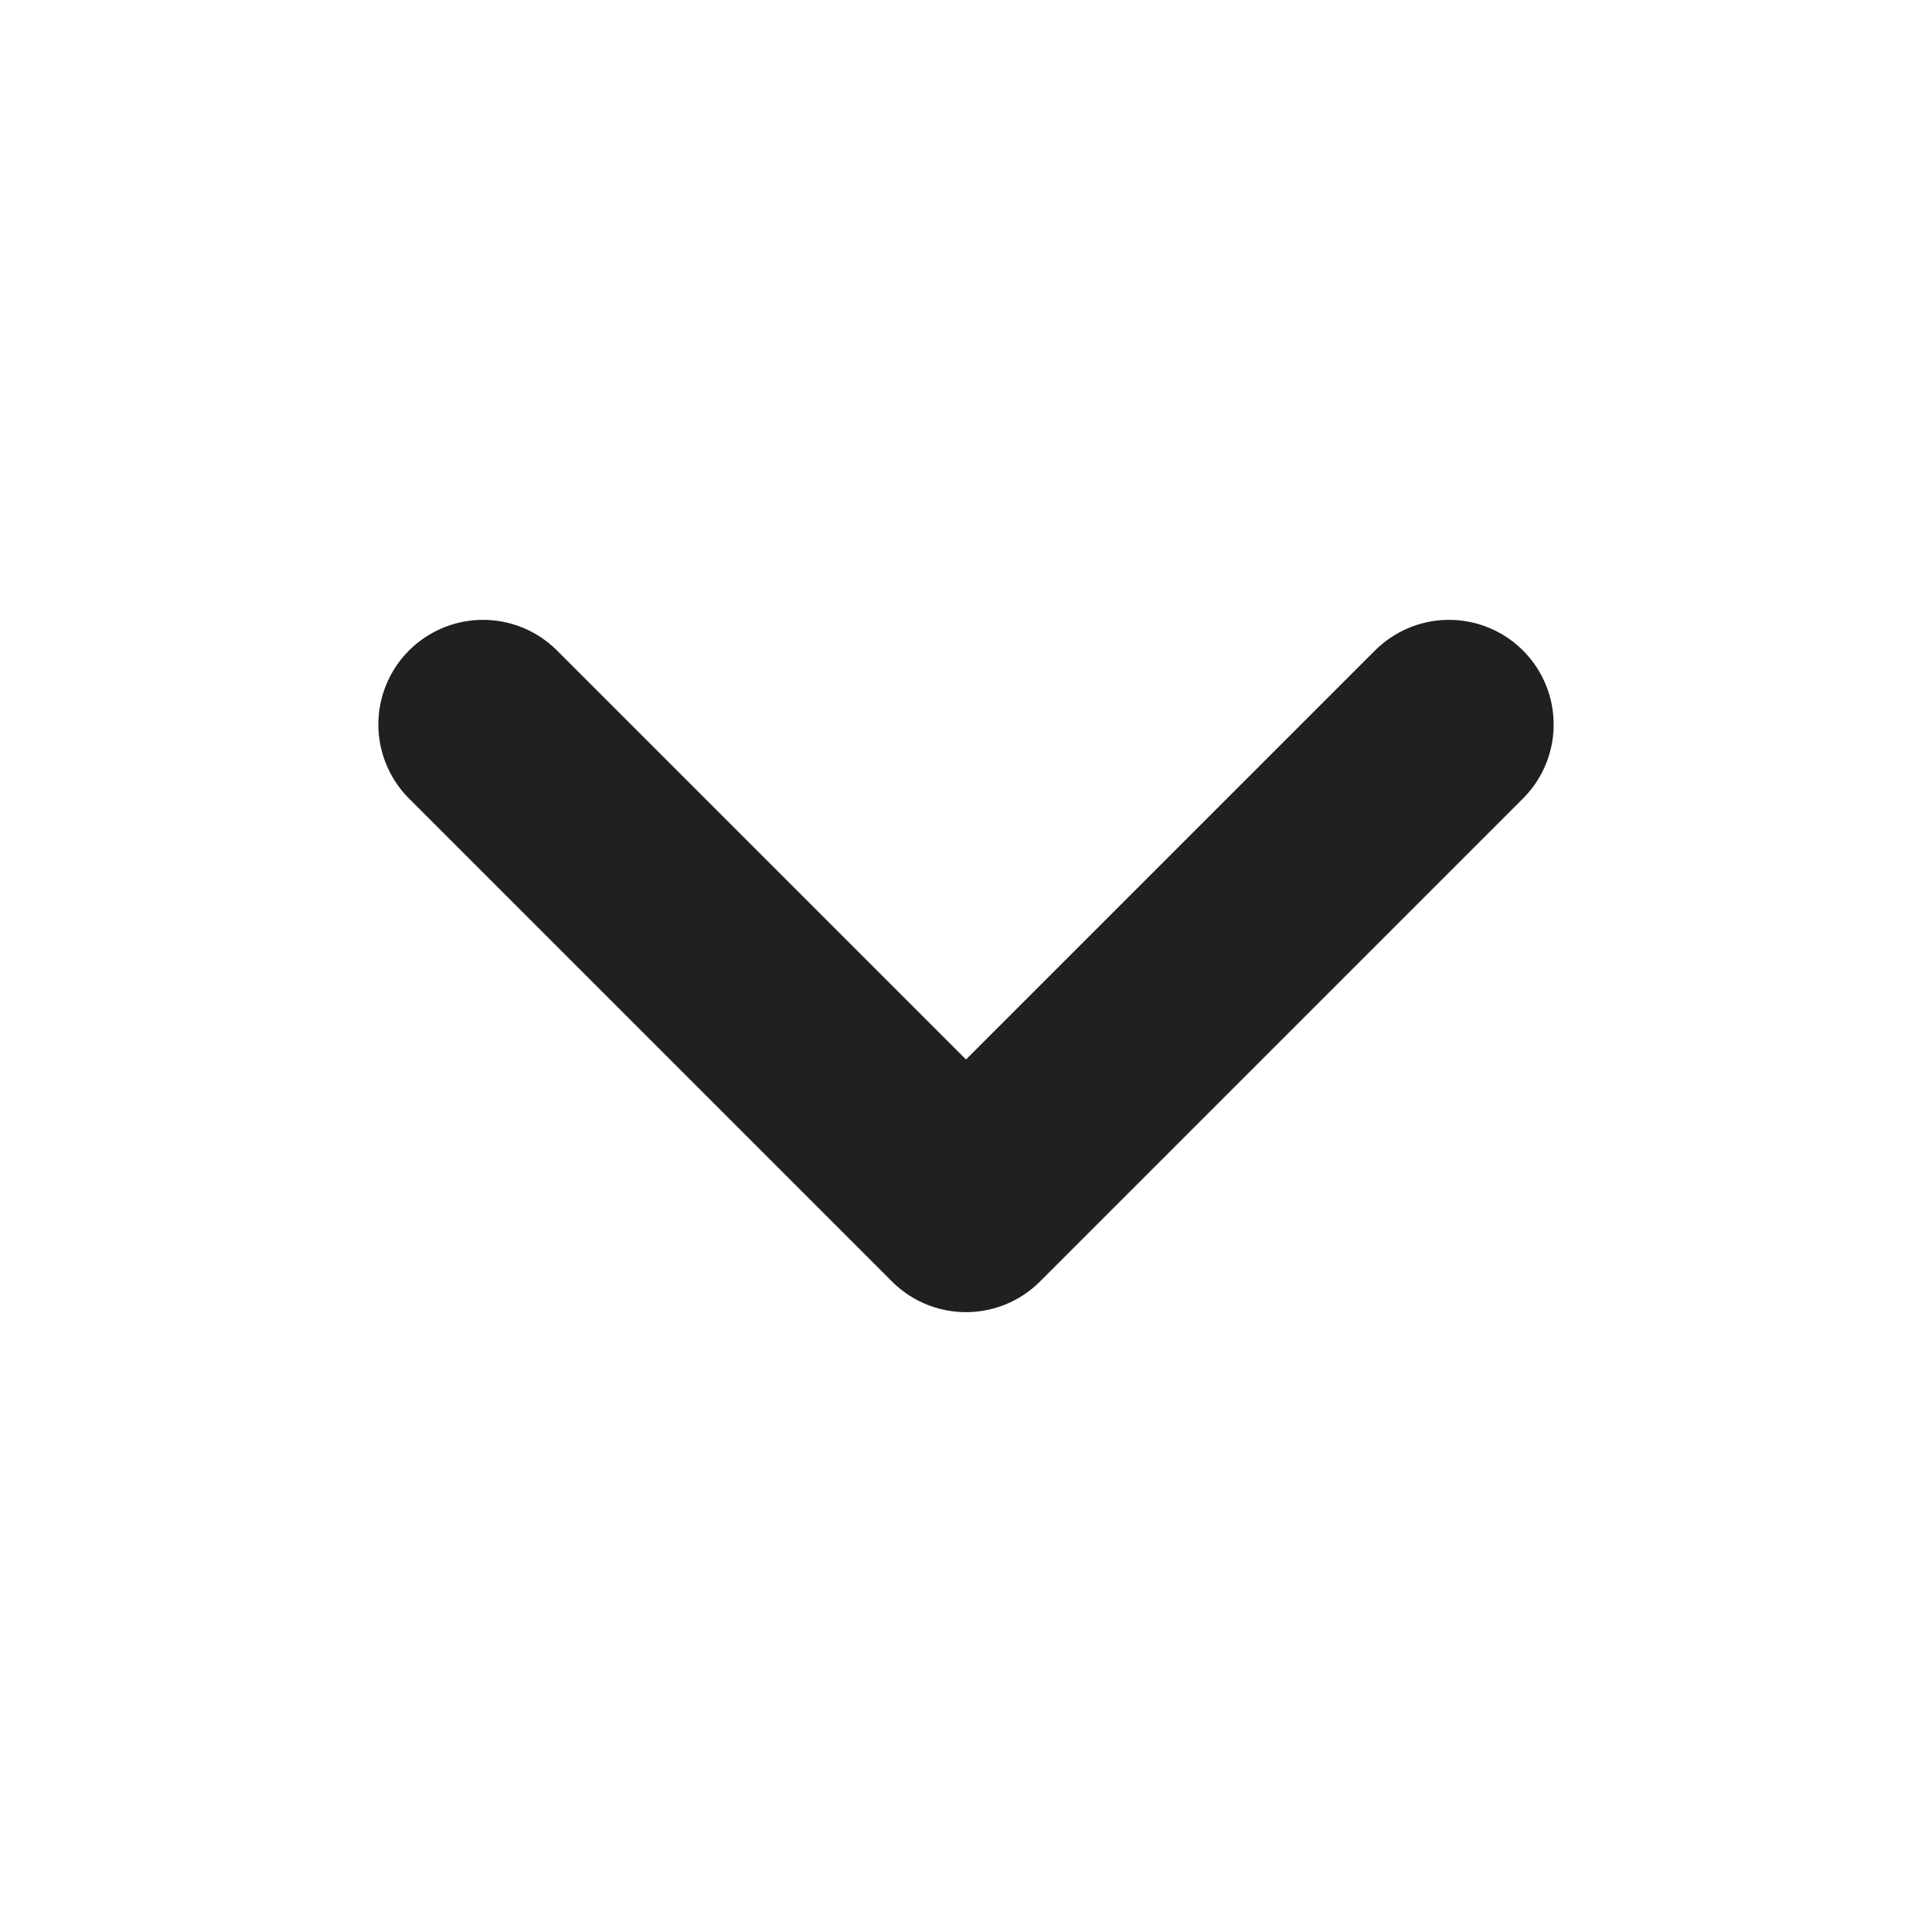
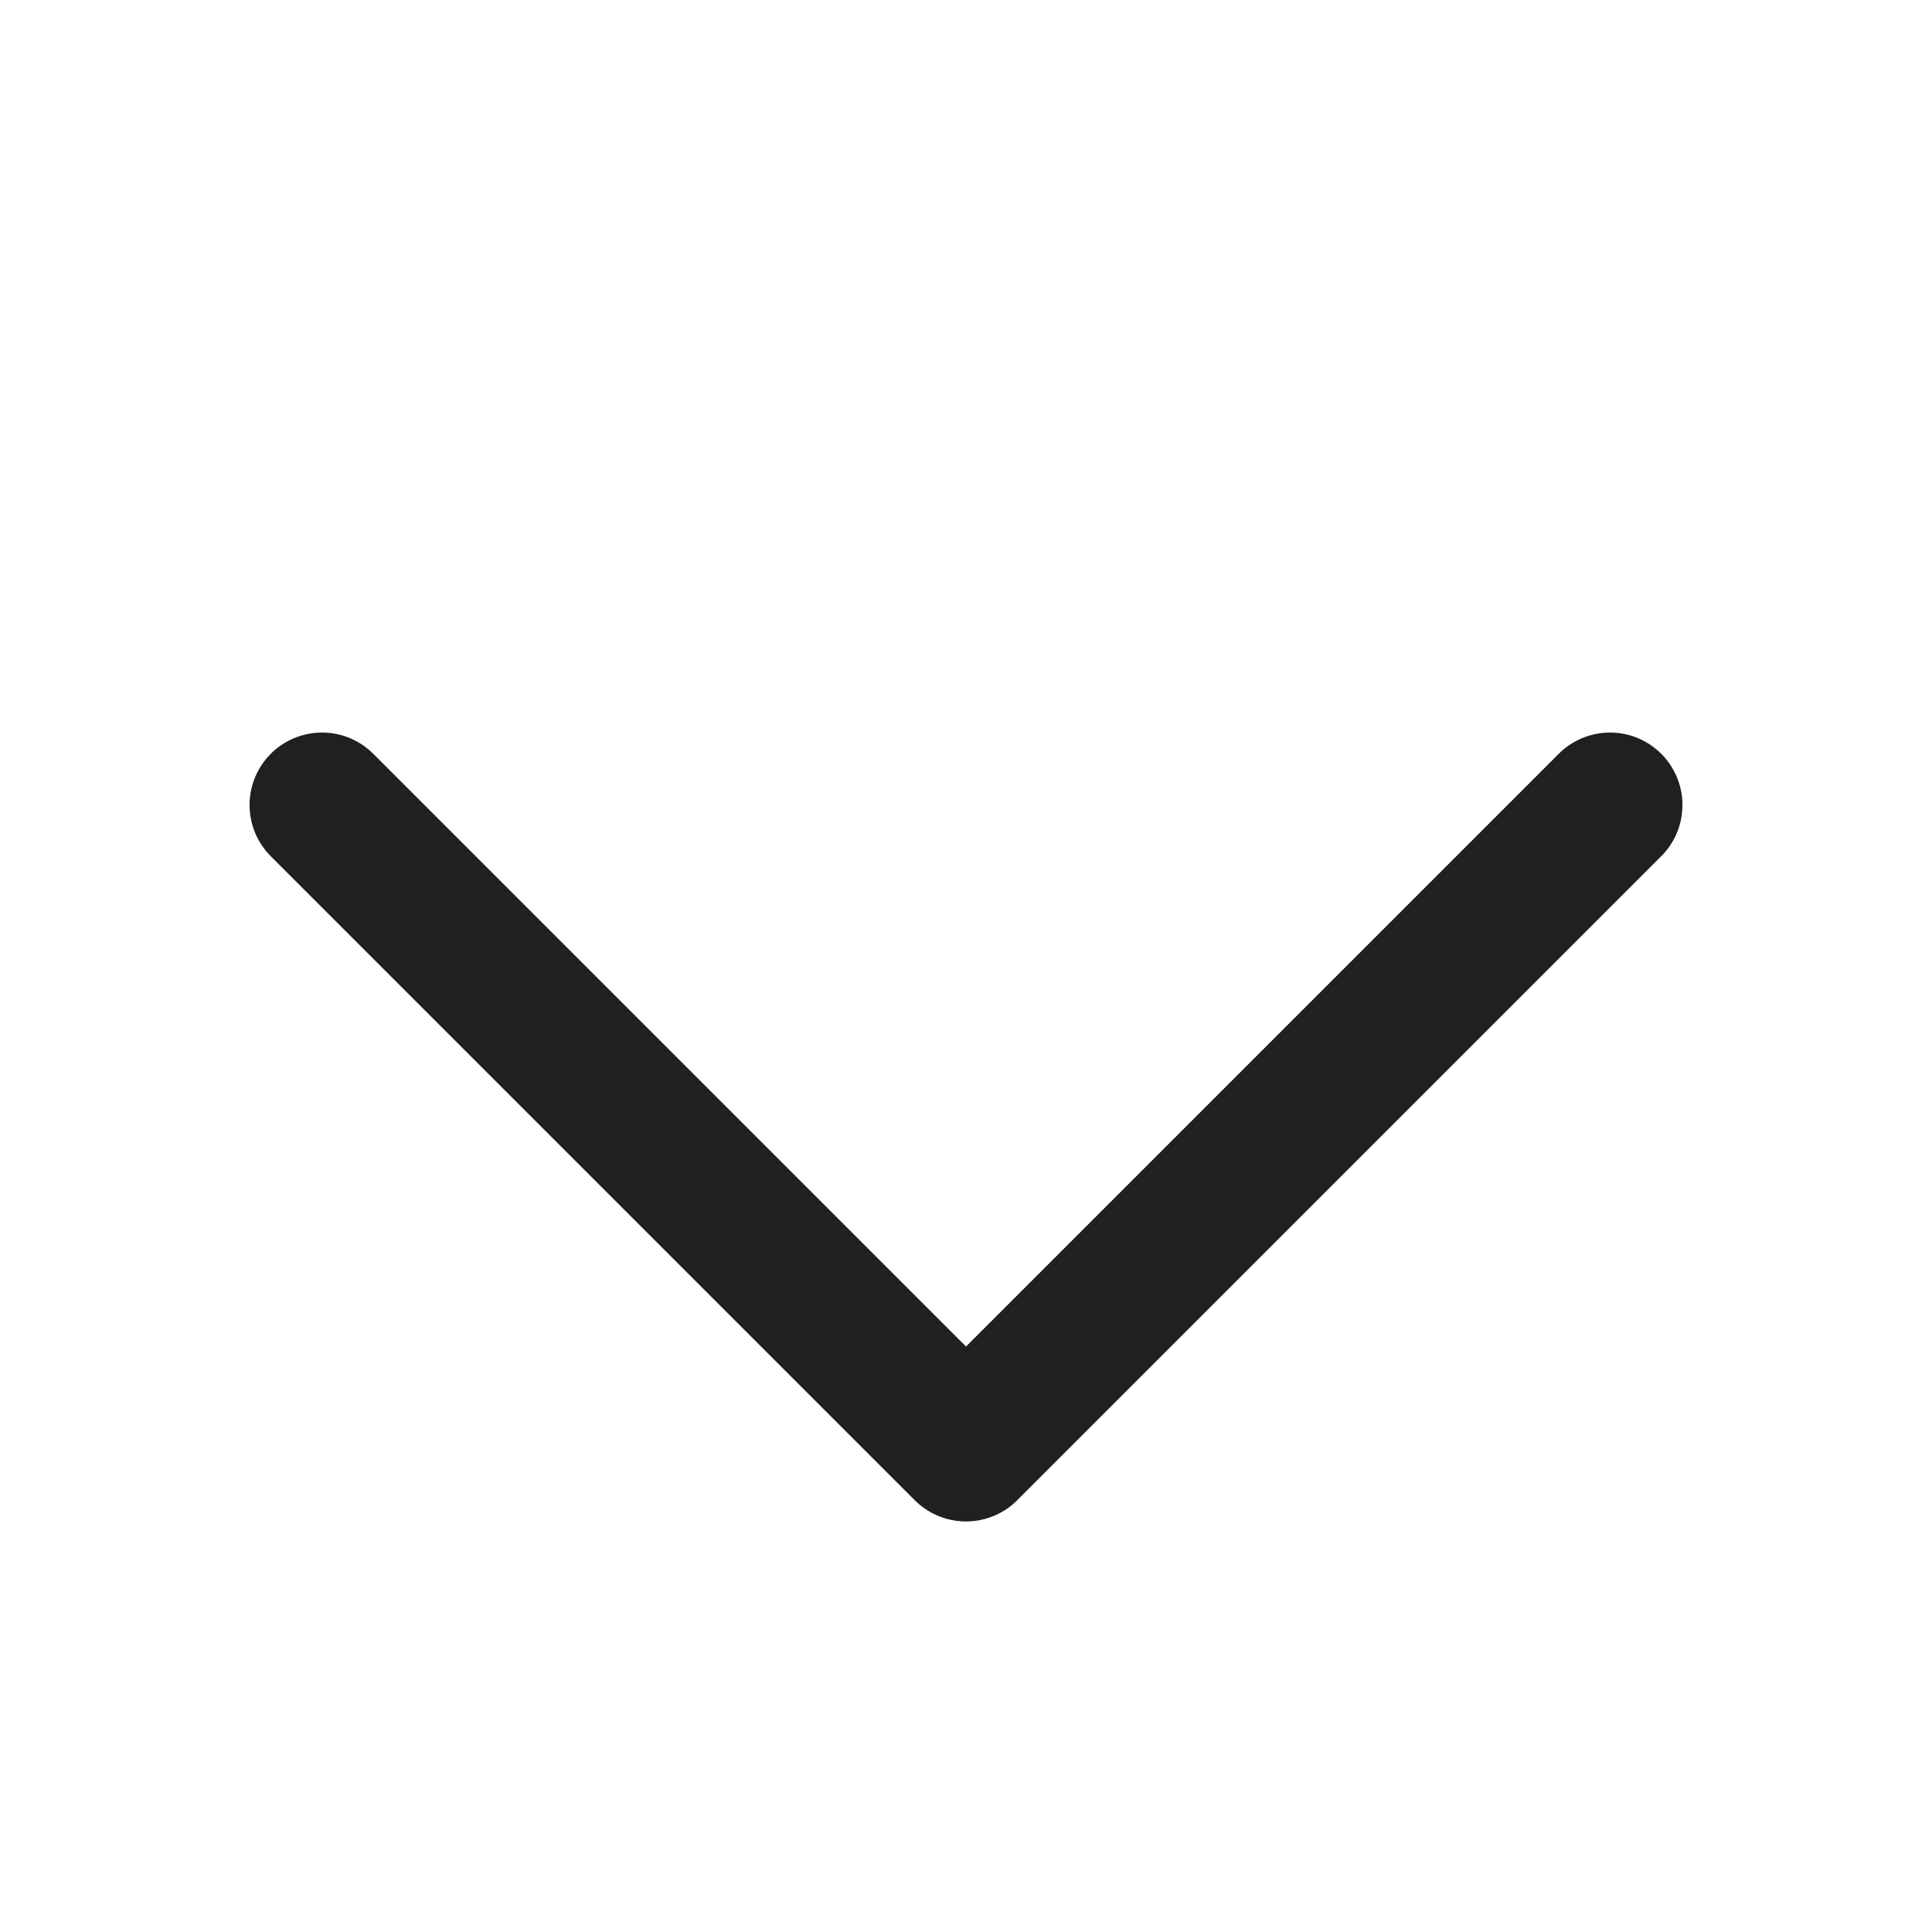
- <svg xmlns="http://www.w3.org/2000/svg" width="12" height="12" viewBox="0 0 12 12" fill="none">
-   <path d="M-468 -92C-468 -96.418 -464.418 -100 -460 -100H604C608.418 -100 612 -96.418 612 -92V1562C612 1566.42 608.418 1570 604 1570H-460C-464.418 1570 -468 1566.42 -468 1562V-92Z" fill="white" />
-   <path d="M-460 -100V-99H604V-100V-101H-460V-100ZM612 -92H611V1562H612H613V-92H612ZM604 1570V1569H-460V1570V1571H604V1570ZM-468 1562H-467V-92H-468H-469V1562H-468ZM-460 1570V1569C-463.866 1569 -467 1565.87 -467 1562H-468H-469C-469 1566.97 -464.971 1571 -460 1571V1570ZM612 1562H611C611 1565.87 607.866 1569 604 1569V1570V1571C608.971 1571 613 1566.97 613 1562H612ZM604 -100V-99C607.866 -99 611 -95.866 611 -92H612H613C613 -96.971 608.971 -101 604 -101V-100ZM-460 -100V-101C-464.971 -101 -469 -96.971 -469 -92H-468H-467C-467 -95.866 -463.866 -99 -460 -99V-100Z" fill="#F1F1F1" />
-   <path d="M3 4.5L6 7.5L9 4.5" stroke="#202020" stroke-width="1.3" stroke-linecap="round" stroke-linejoin="round" />
+ <svg xmlns="http://www.w3.org/2000/svg" width="24" height="24" viewBox="0 0 24 24" fill="none">
+   <path d="M-412 -196C-412 -200.418 -408.418 -204 -404 -204H740C744.418 -204 748 -200.418 748 -196V1494C748 1498.42 744.418 1502 740 1502H-404C-408.418 1502 -412 1498.42 -412 1494V-196Z" fill="white" />
+   <path d="M-404 -204V-203H740V-204V-205H-404V-204ZM748 -196H747V1494H748H749V-196H748ZM740 1502V1501H-404V1502V1503H740V1502ZM-412 1494H-411V-196H-412H-413V1494H-412ZM-404 1502V1501C-407.866 1501 -411 1497.87 -411 1494H-412H-413C-413 1498.97 -408.971 1503 -404 1503V1502ZM748 1494H747C747 1497.87 743.866 1501 740 1501V1502V1503C744.971 1503 749 1498.97 749 1494H748ZM740 -204V-203C743.866 -203 747 -199.866 747 -196H748H749C749 -200.971 744.971 -205 740 -205V-204ZM-404 -204V-205C-408.971 -205 -413 -200.971 -413 -196H-412H-411C-411 -199.866 -407.866 -203 -404 -203V-204Z" fill="#F1F1F1" />
+   <path d="M4 10L12 18L20 10" stroke="#202020" stroke-width="1.8" stroke-linecap="round" stroke-linejoin="round" />
</svg>
